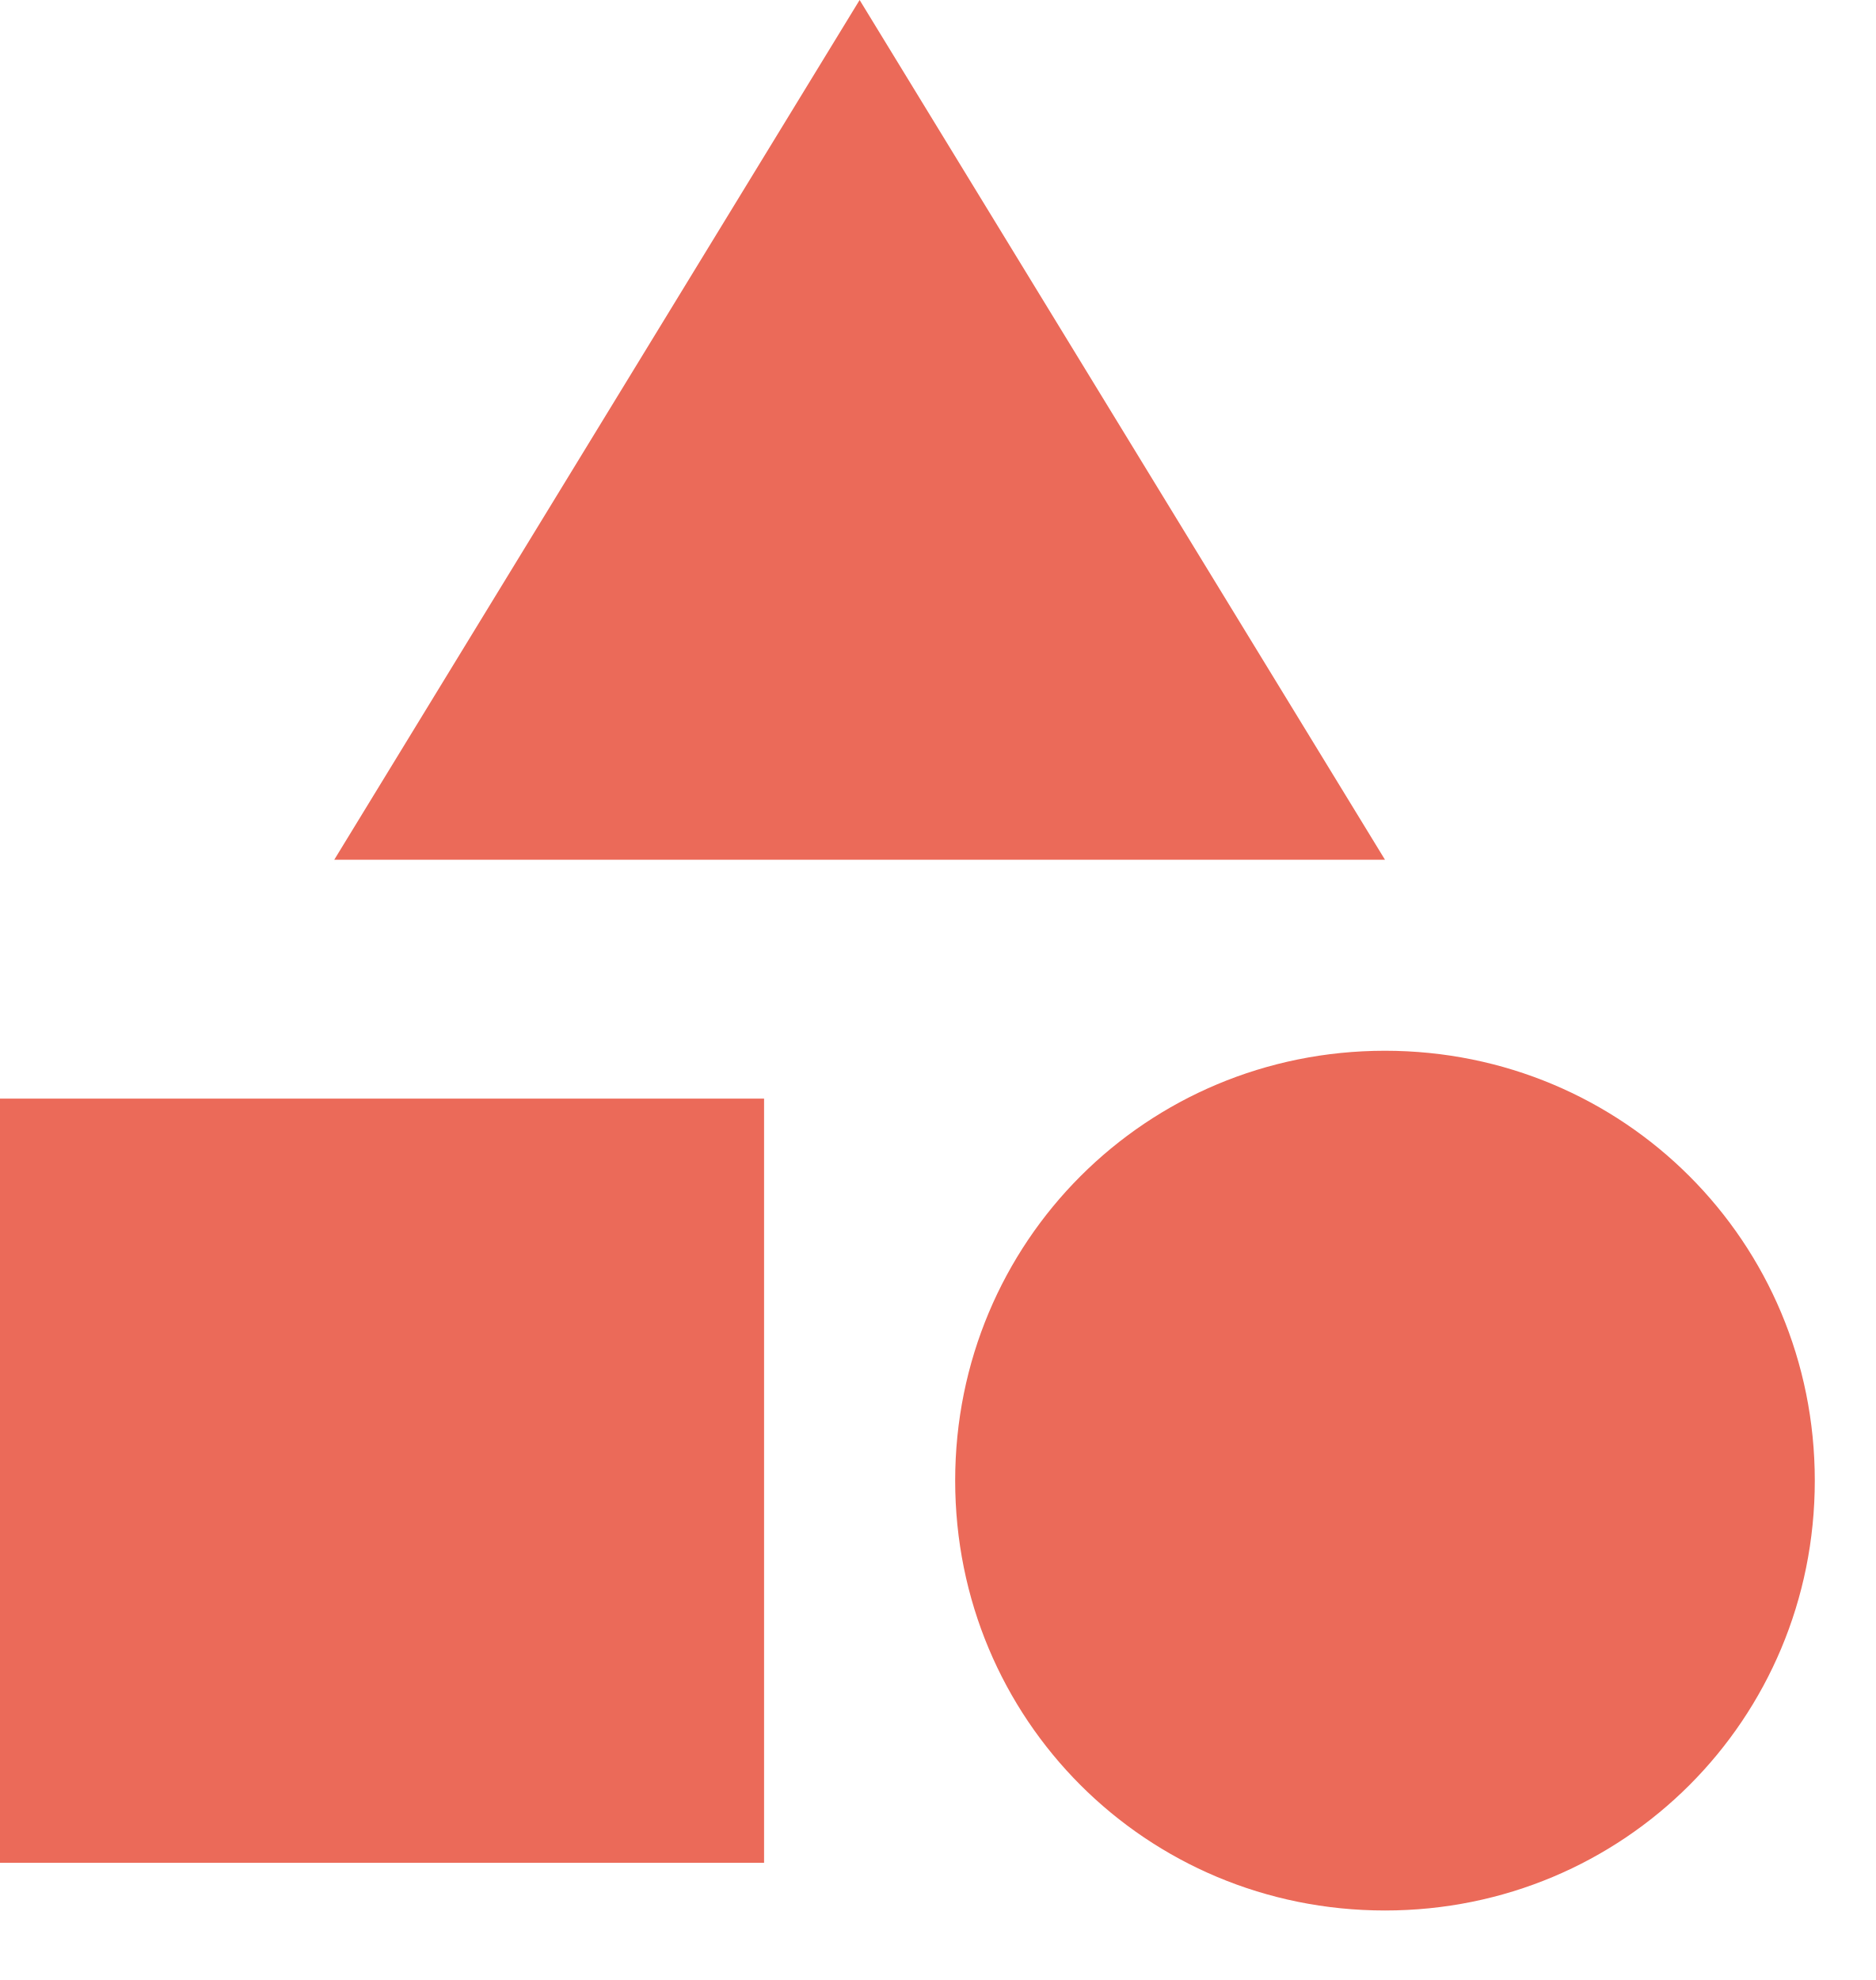
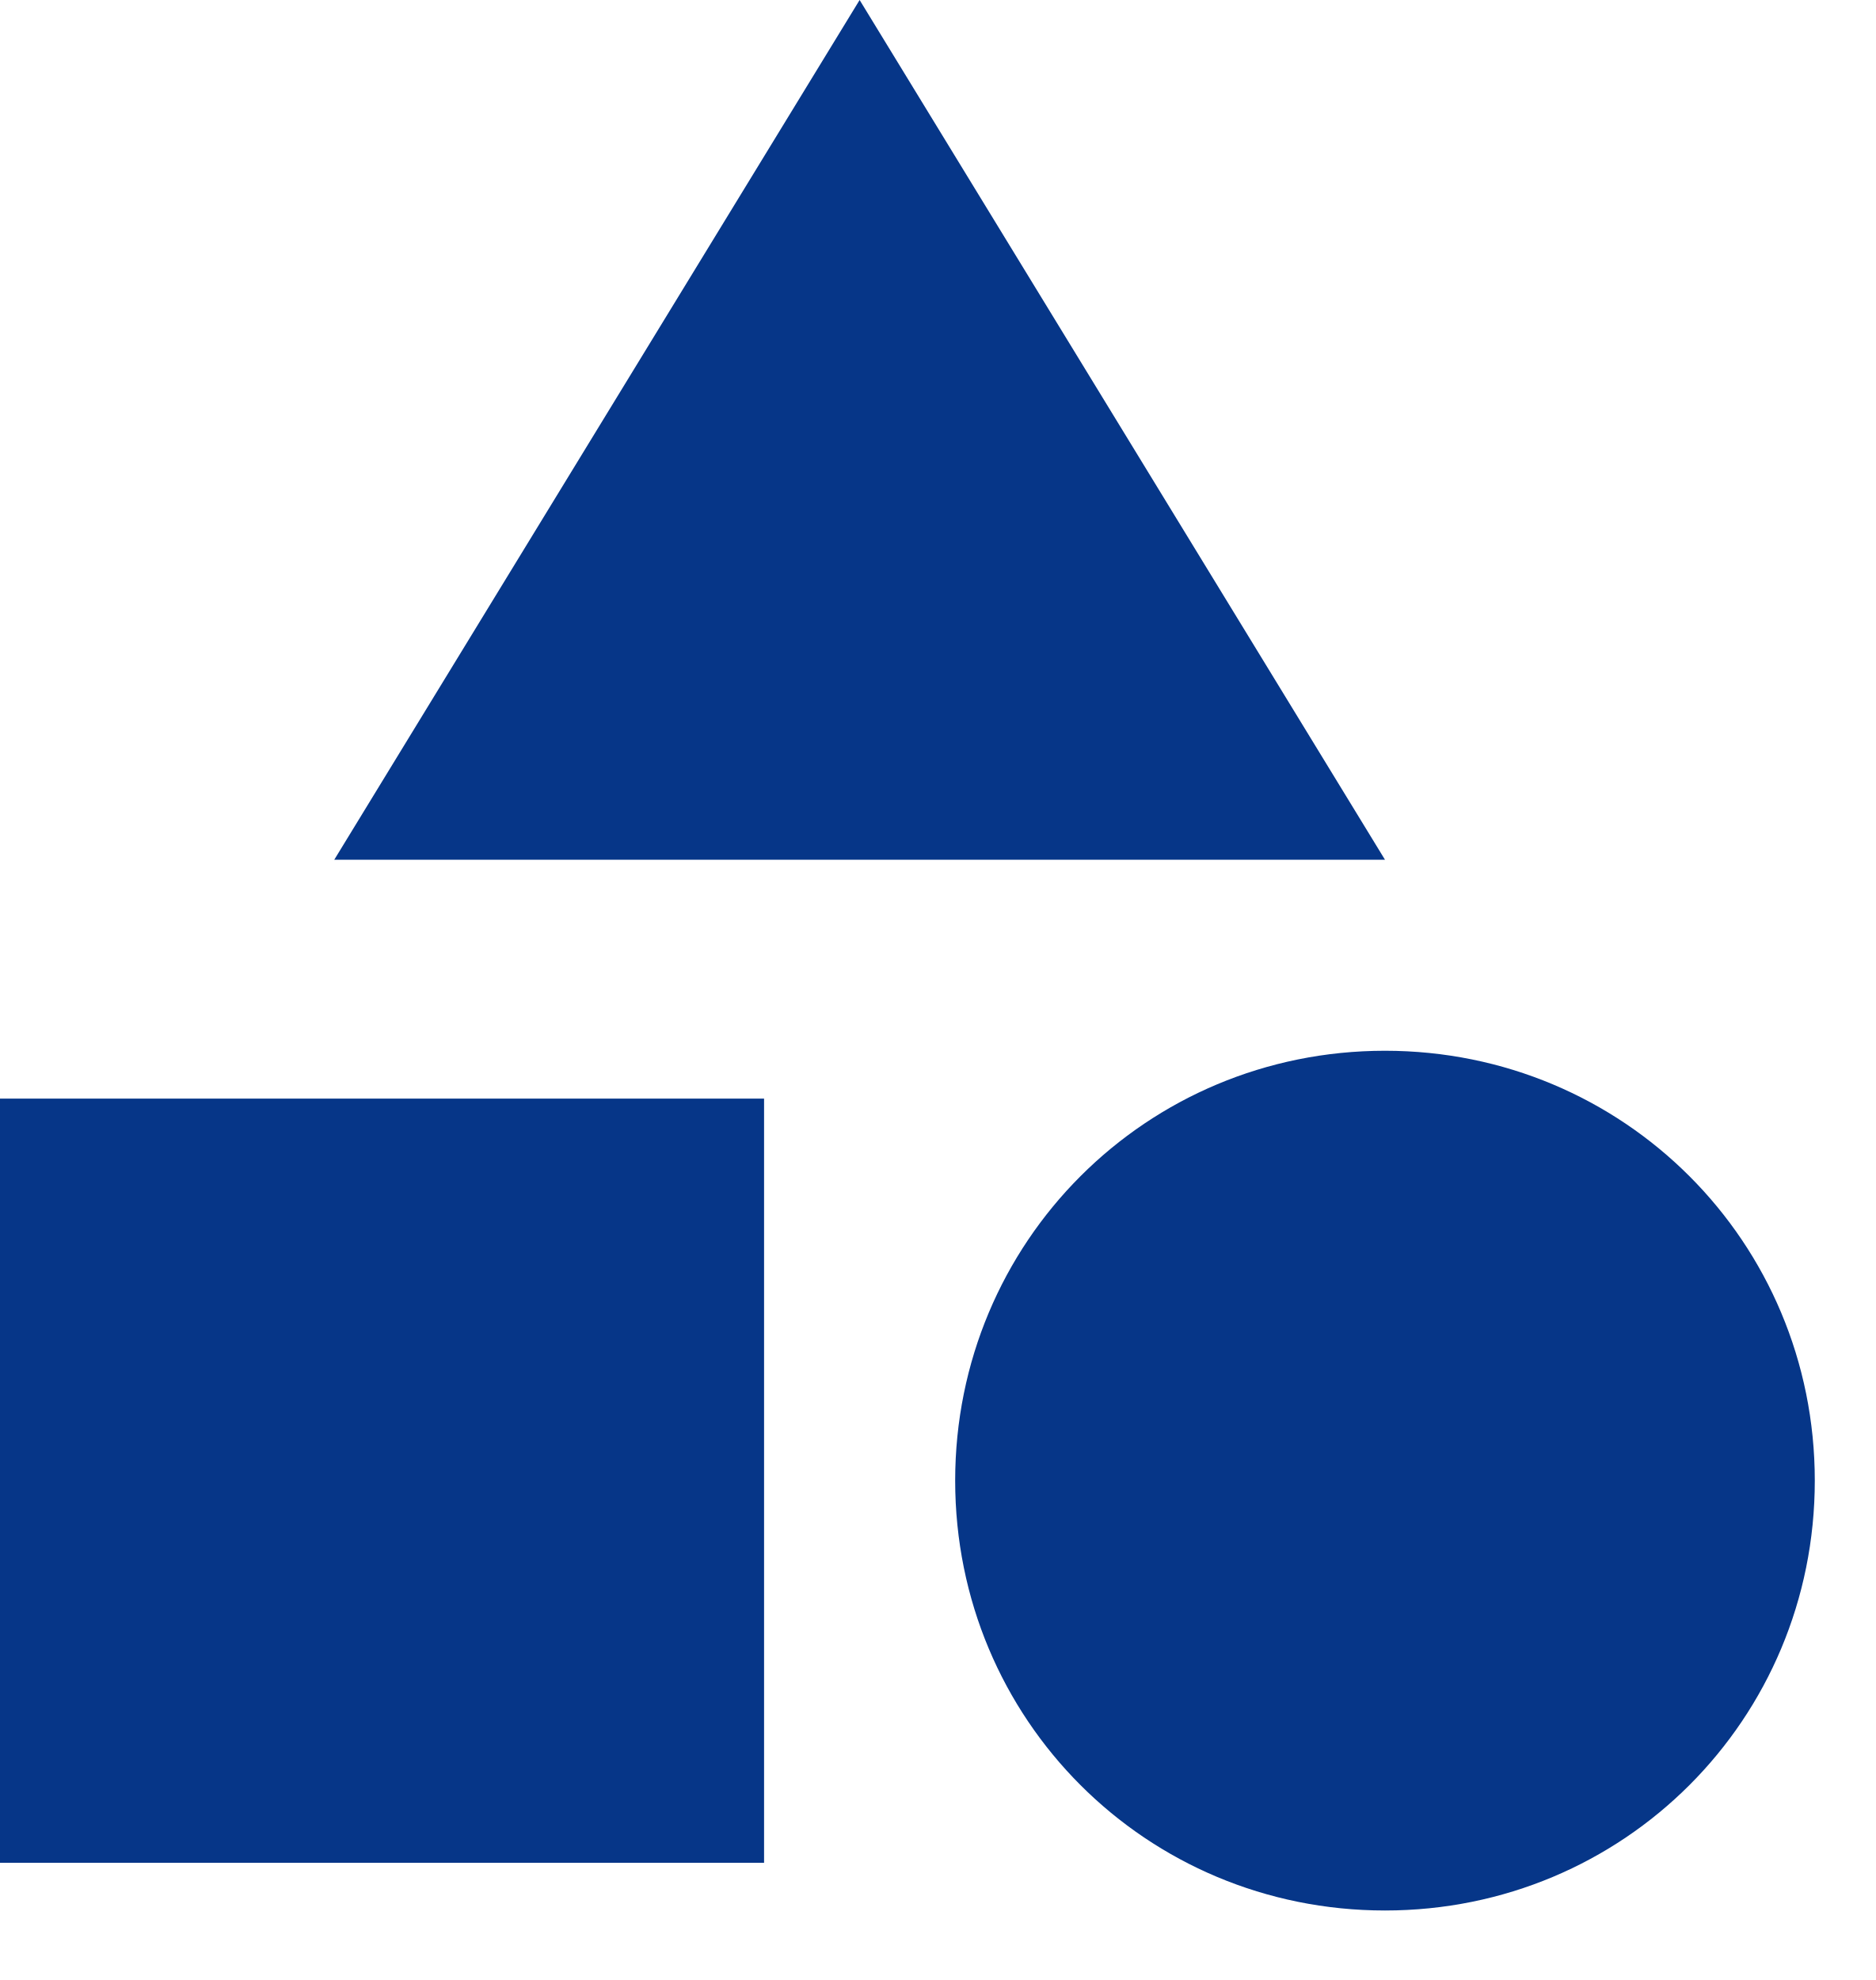
<svg xmlns="http://www.w3.org/2000/svg" width="18" height="19" viewBox="0 0 18 19" fill="none">
-   <path d="M7.333 10.542V17.875H0V10.542H7.333ZM8.25 0L13.292 8.25H3.208L8.25 0ZM13.292 10.083C15.583 10.083 17.417 11.917 17.417 14.208C17.417 16.5 15.583 18.333 13.292 18.333C11 18.333 9.167 16.5 9.167 14.208C9.167 11.917 11 10.083 13.292 10.083Z" fill="#EB6A59" />
+   <path d="M7.333 10.542V17.875H0V10.542H7.333ZM8.25 0L13.292 8.25H3.208L8.25 0ZM13.292 10.083C15.583 10.083 17.417 11.917 17.417 14.208C17.417 16.5 15.583 18.333 13.292 18.333C11 18.333 9.167 16.5 9.167 14.208C9.167 11.917 11 10.083 13.292 10.083Z" fill="#063688" />
</svg>
